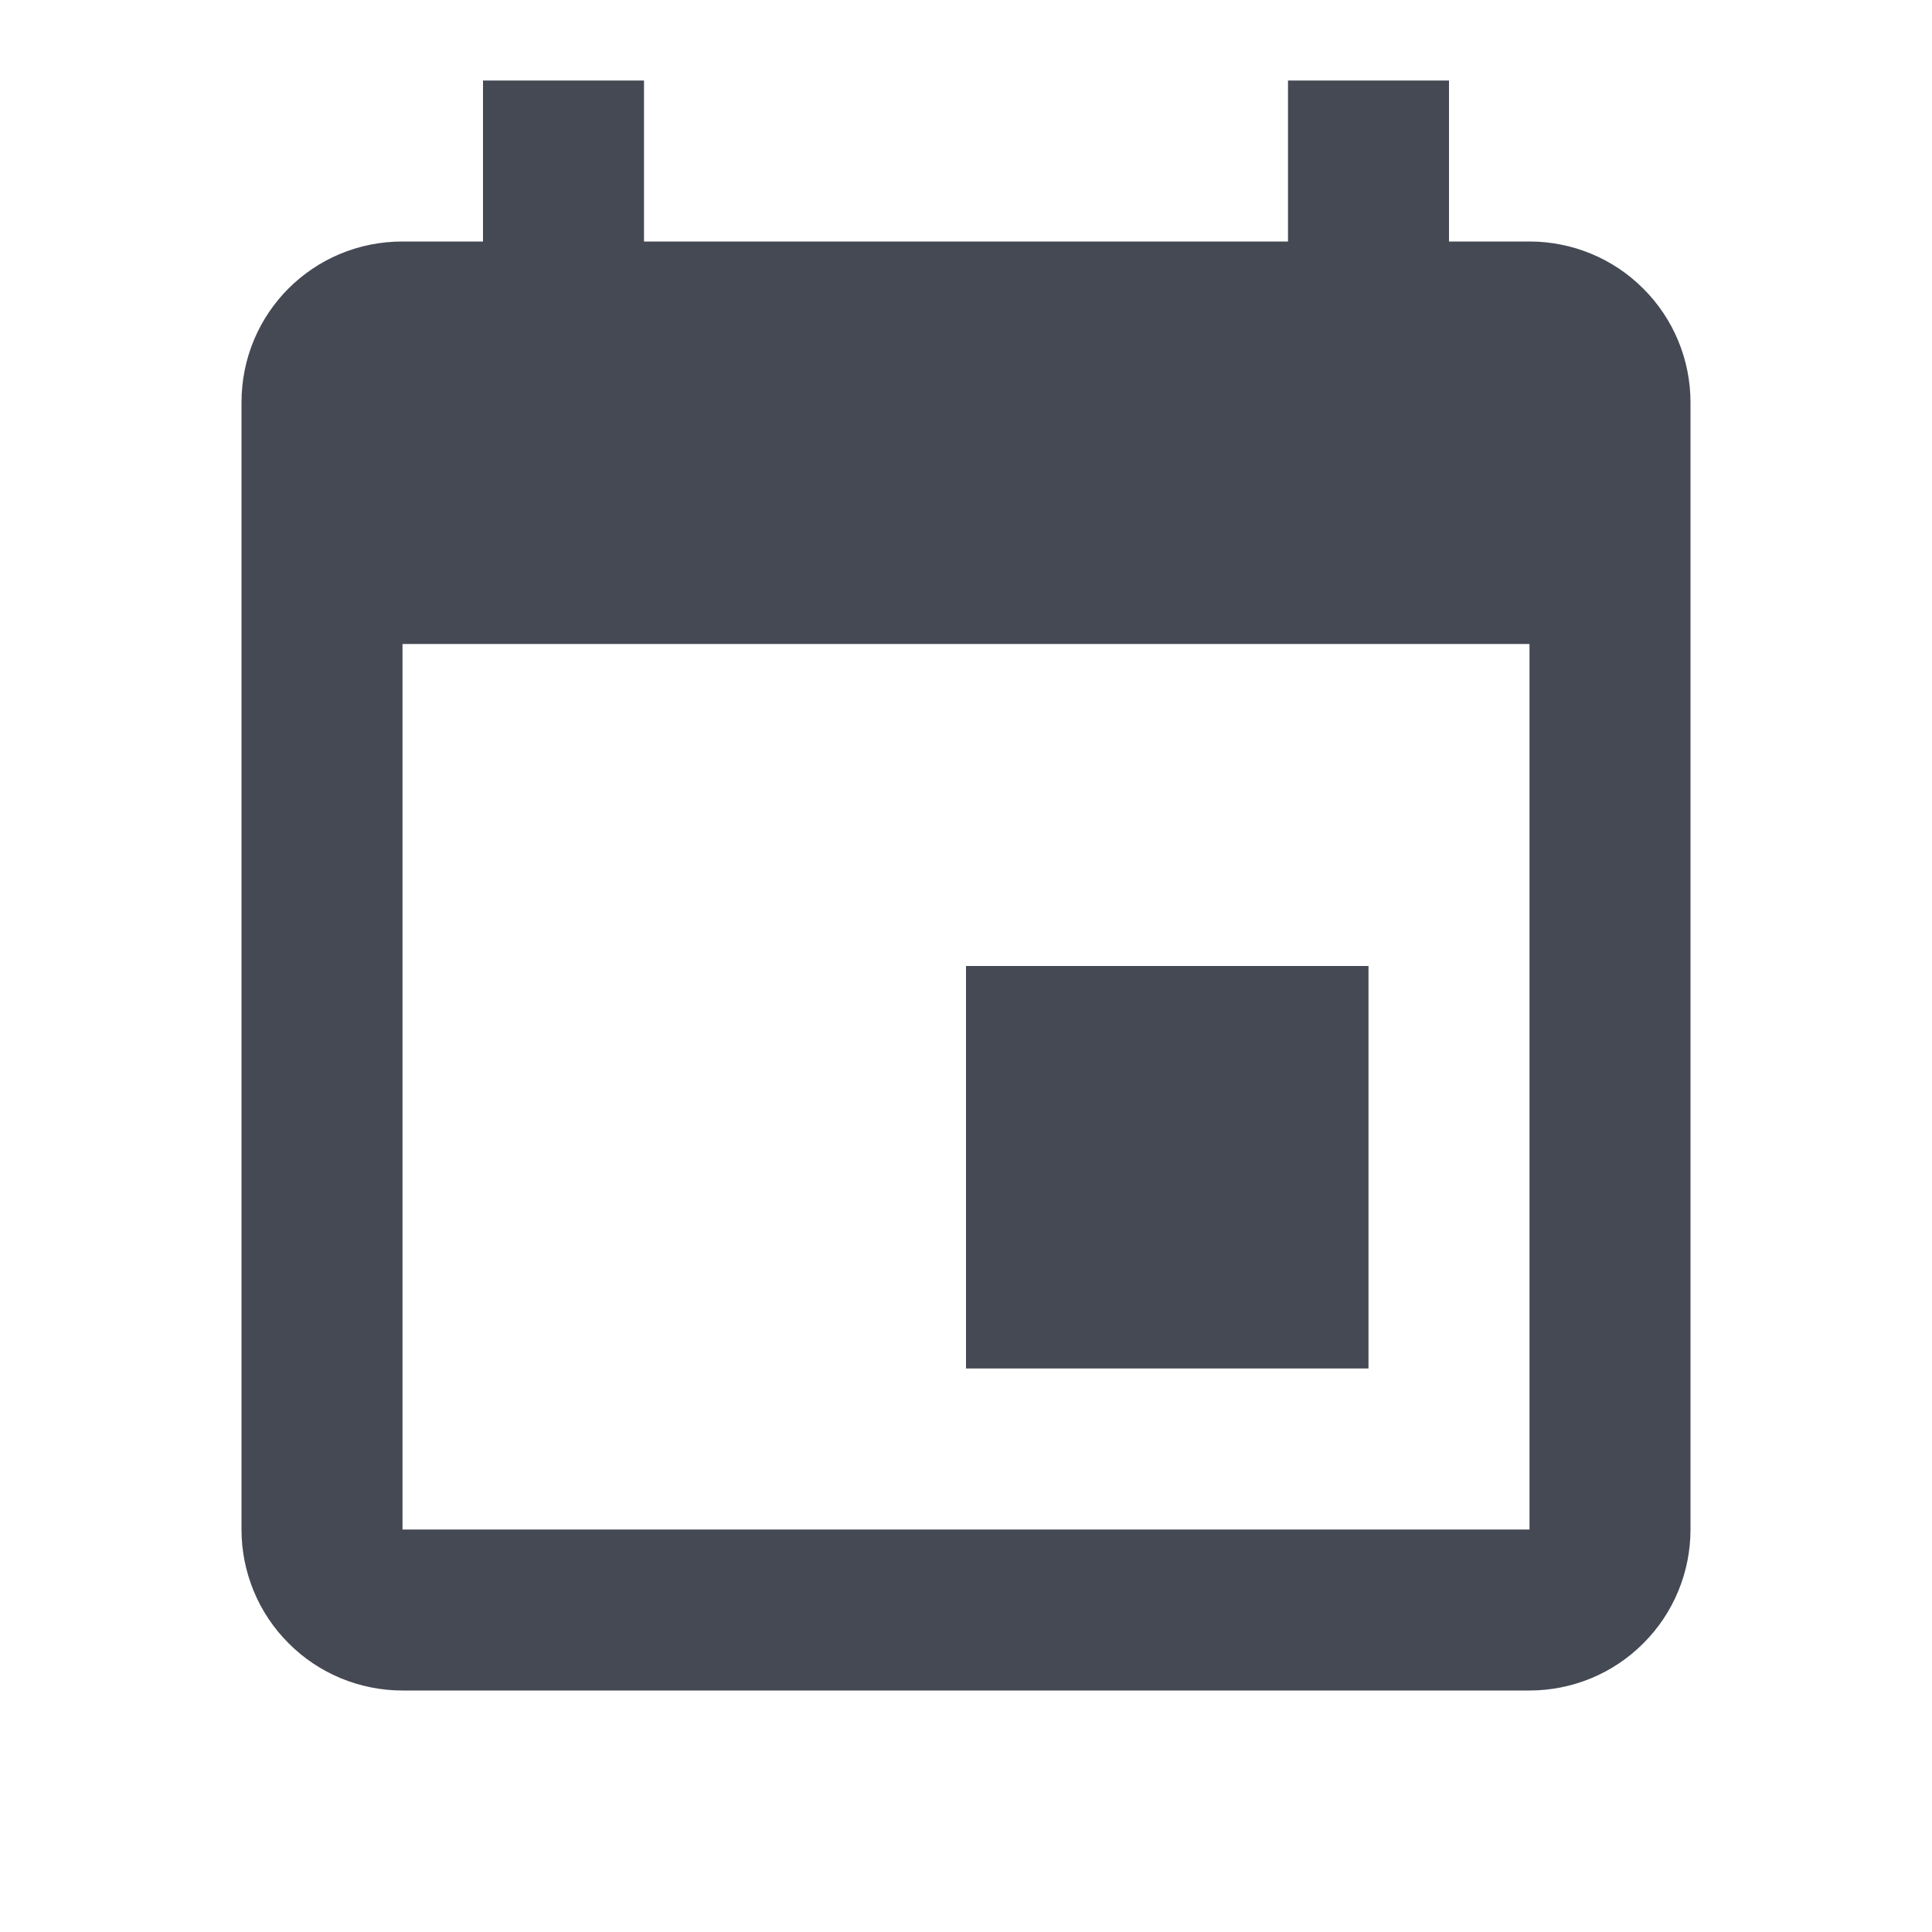
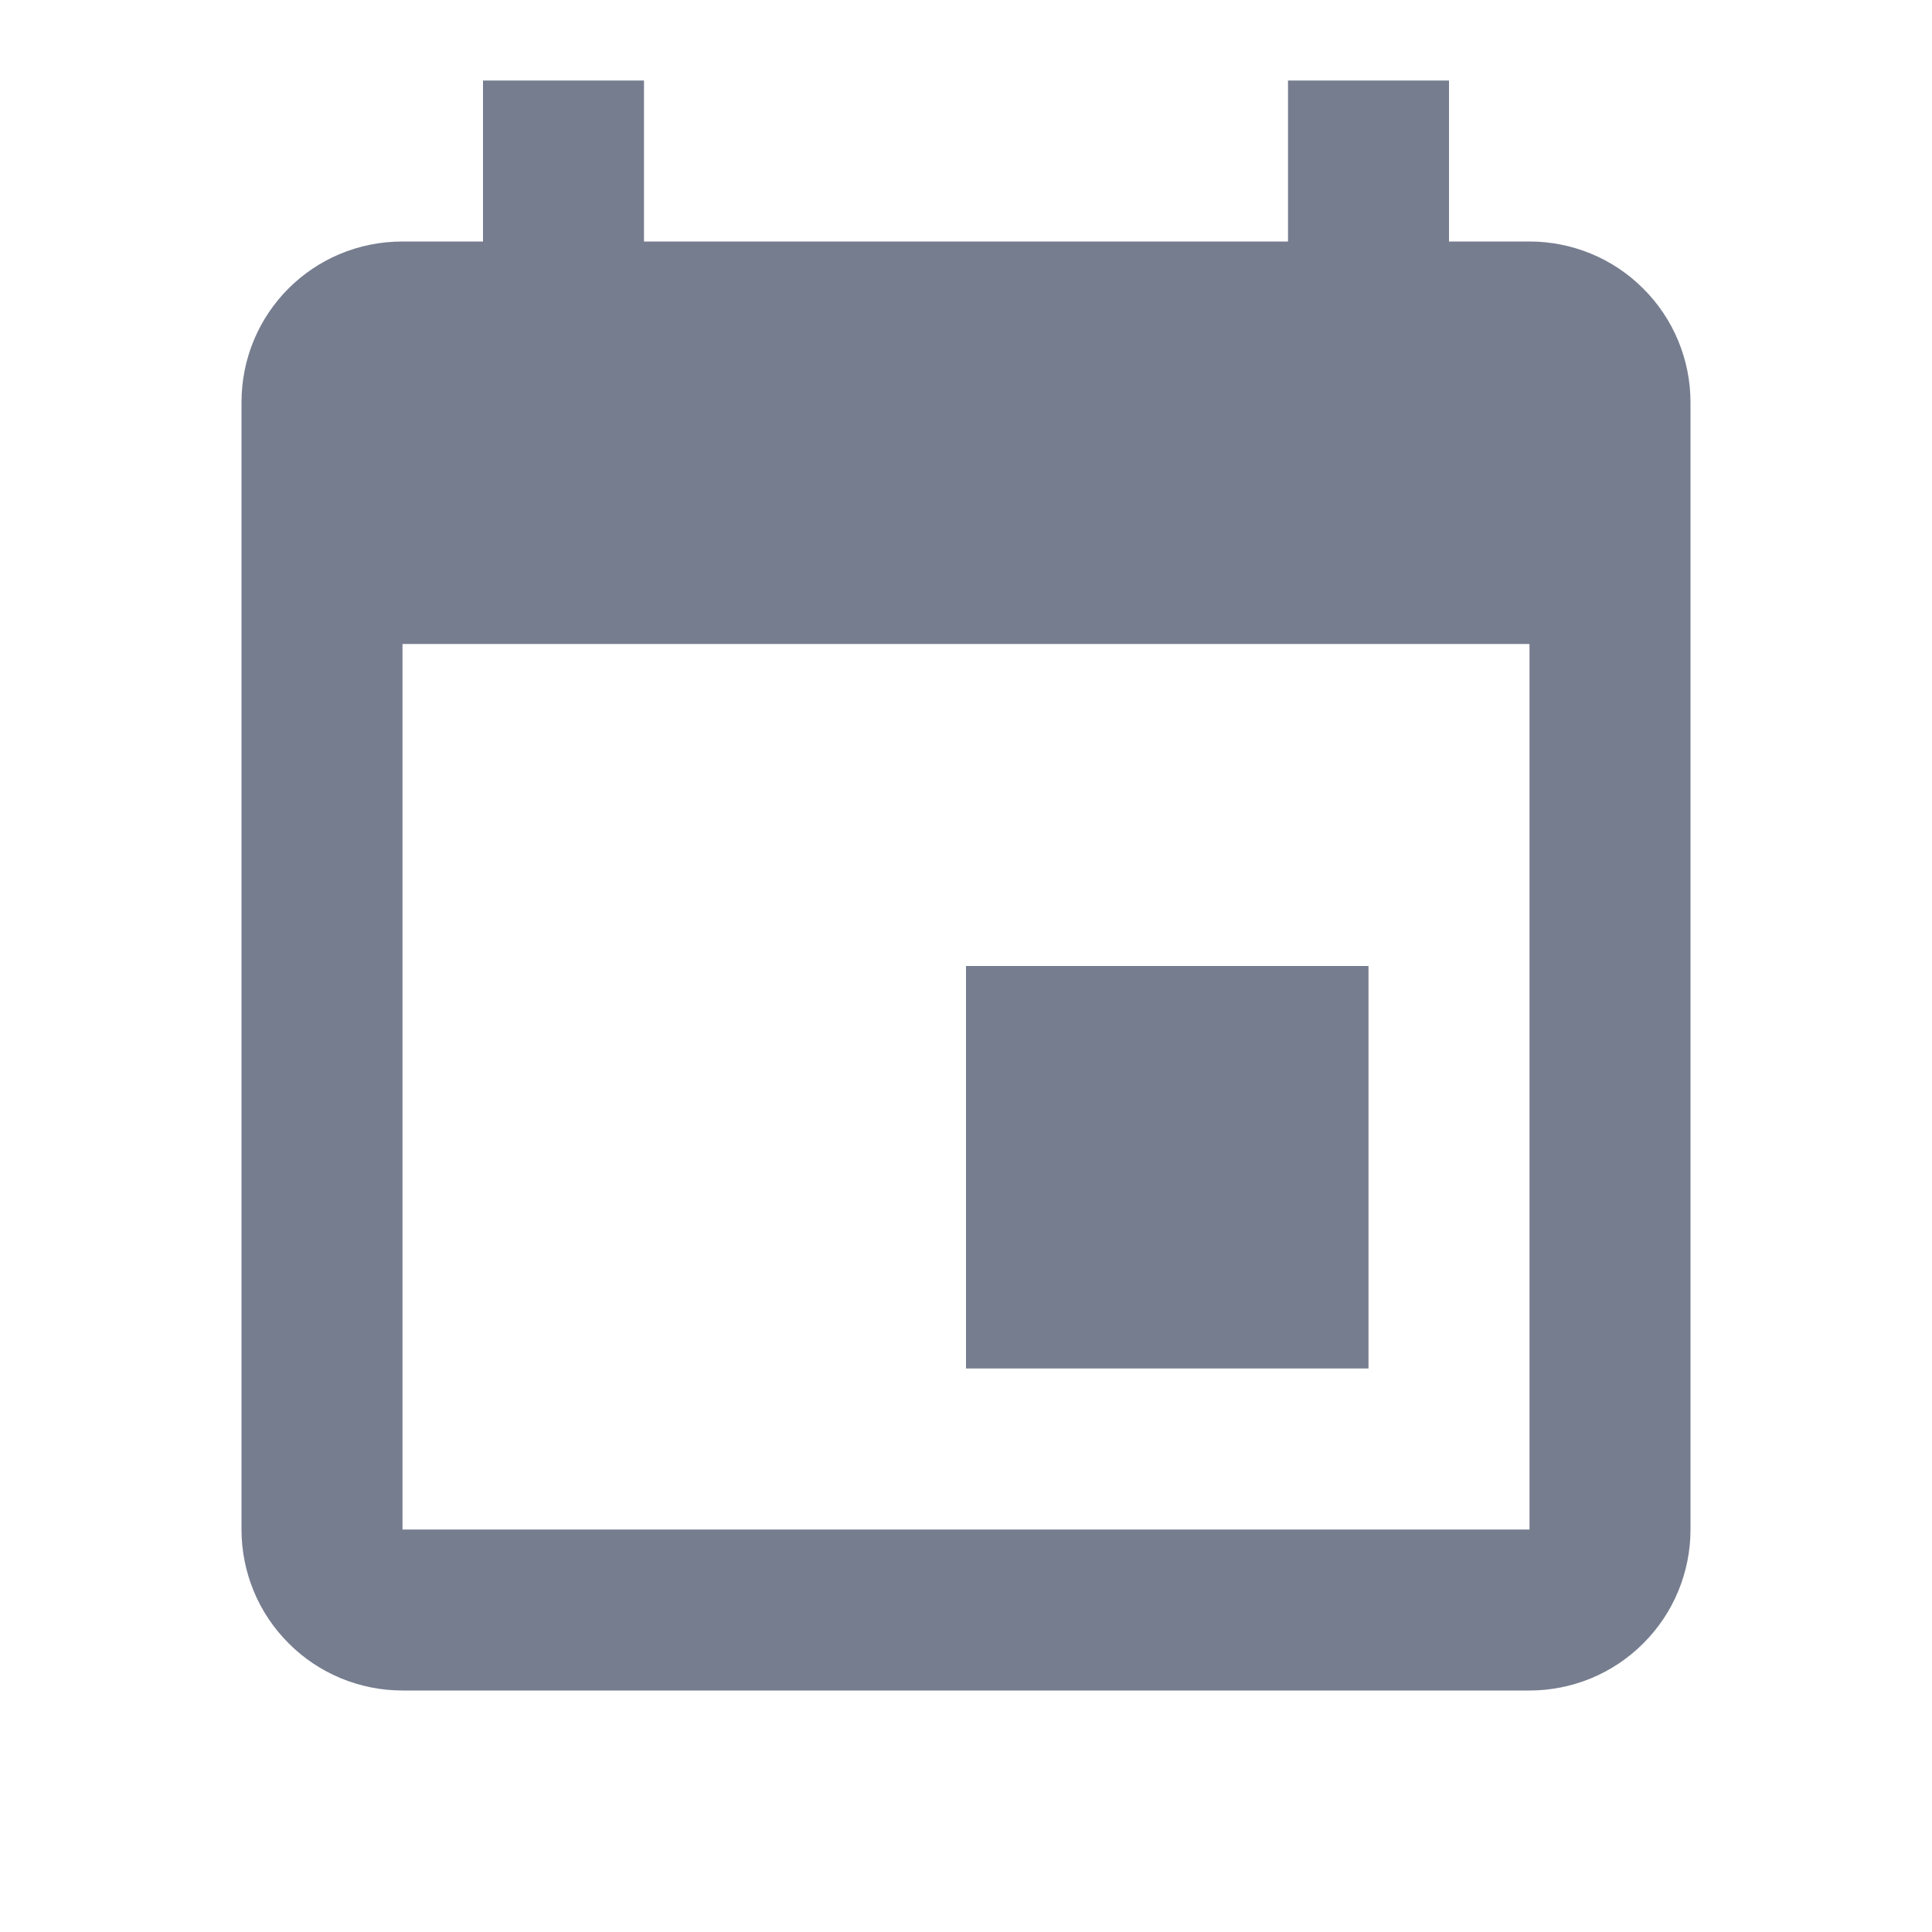
<svg xmlns="http://www.w3.org/2000/svg" width="12" height="12" viewBox="0 0 12 12" fill="none">
-   <g id="mdi:calendar">
-     <path id="Vector" d="M9.5 9.5H2.5V4H9.5M8 0.5V1.5H4V0.5H3V1.5H2.5C1.945 1.5 1.5 1.945 1.5 2.5V9.5C1.5 9.765 1.605 10.02 1.793 10.207C1.98 10.395 2.235 10.5 2.5 10.5H9.5C9.765 10.5 10.02 10.395 10.207 10.207C10.395 10.02 10.5 9.765 10.5 9.5V2.5C10.5 2.235 10.395 1.98 10.207 1.793C10.02 1.605 9.765 1.5 9.5 1.5H9V0.5M8.5 6H6V8.5H8.5V6Z" fill="#454954" />
-   </g>
+   <path d="M9.5 9.5H2.5V4H9.5M8 0.5V1.5H4V0.5H3V1.5H2.5C1.945 1.5 1.5 1.945 1.5 2.5V9.5C1.5 9.765 1.605 10.02 1.793 10.207C1.98 10.395 2.235 10.5 2.5 10.5H9.5C9.765 10.5 10.02 10.395 10.207 10.207C10.395 10.02 10.5 9.765 10.5 9.5V2.5C10.5 2.235 10.395 1.98 10.207 1.793C10.02 1.605 9.765 1.5 9.5 1.5H9V0.5M8.5 6H6V8.5H8.5V6Z" fill="#767D8F" />
</svg>
